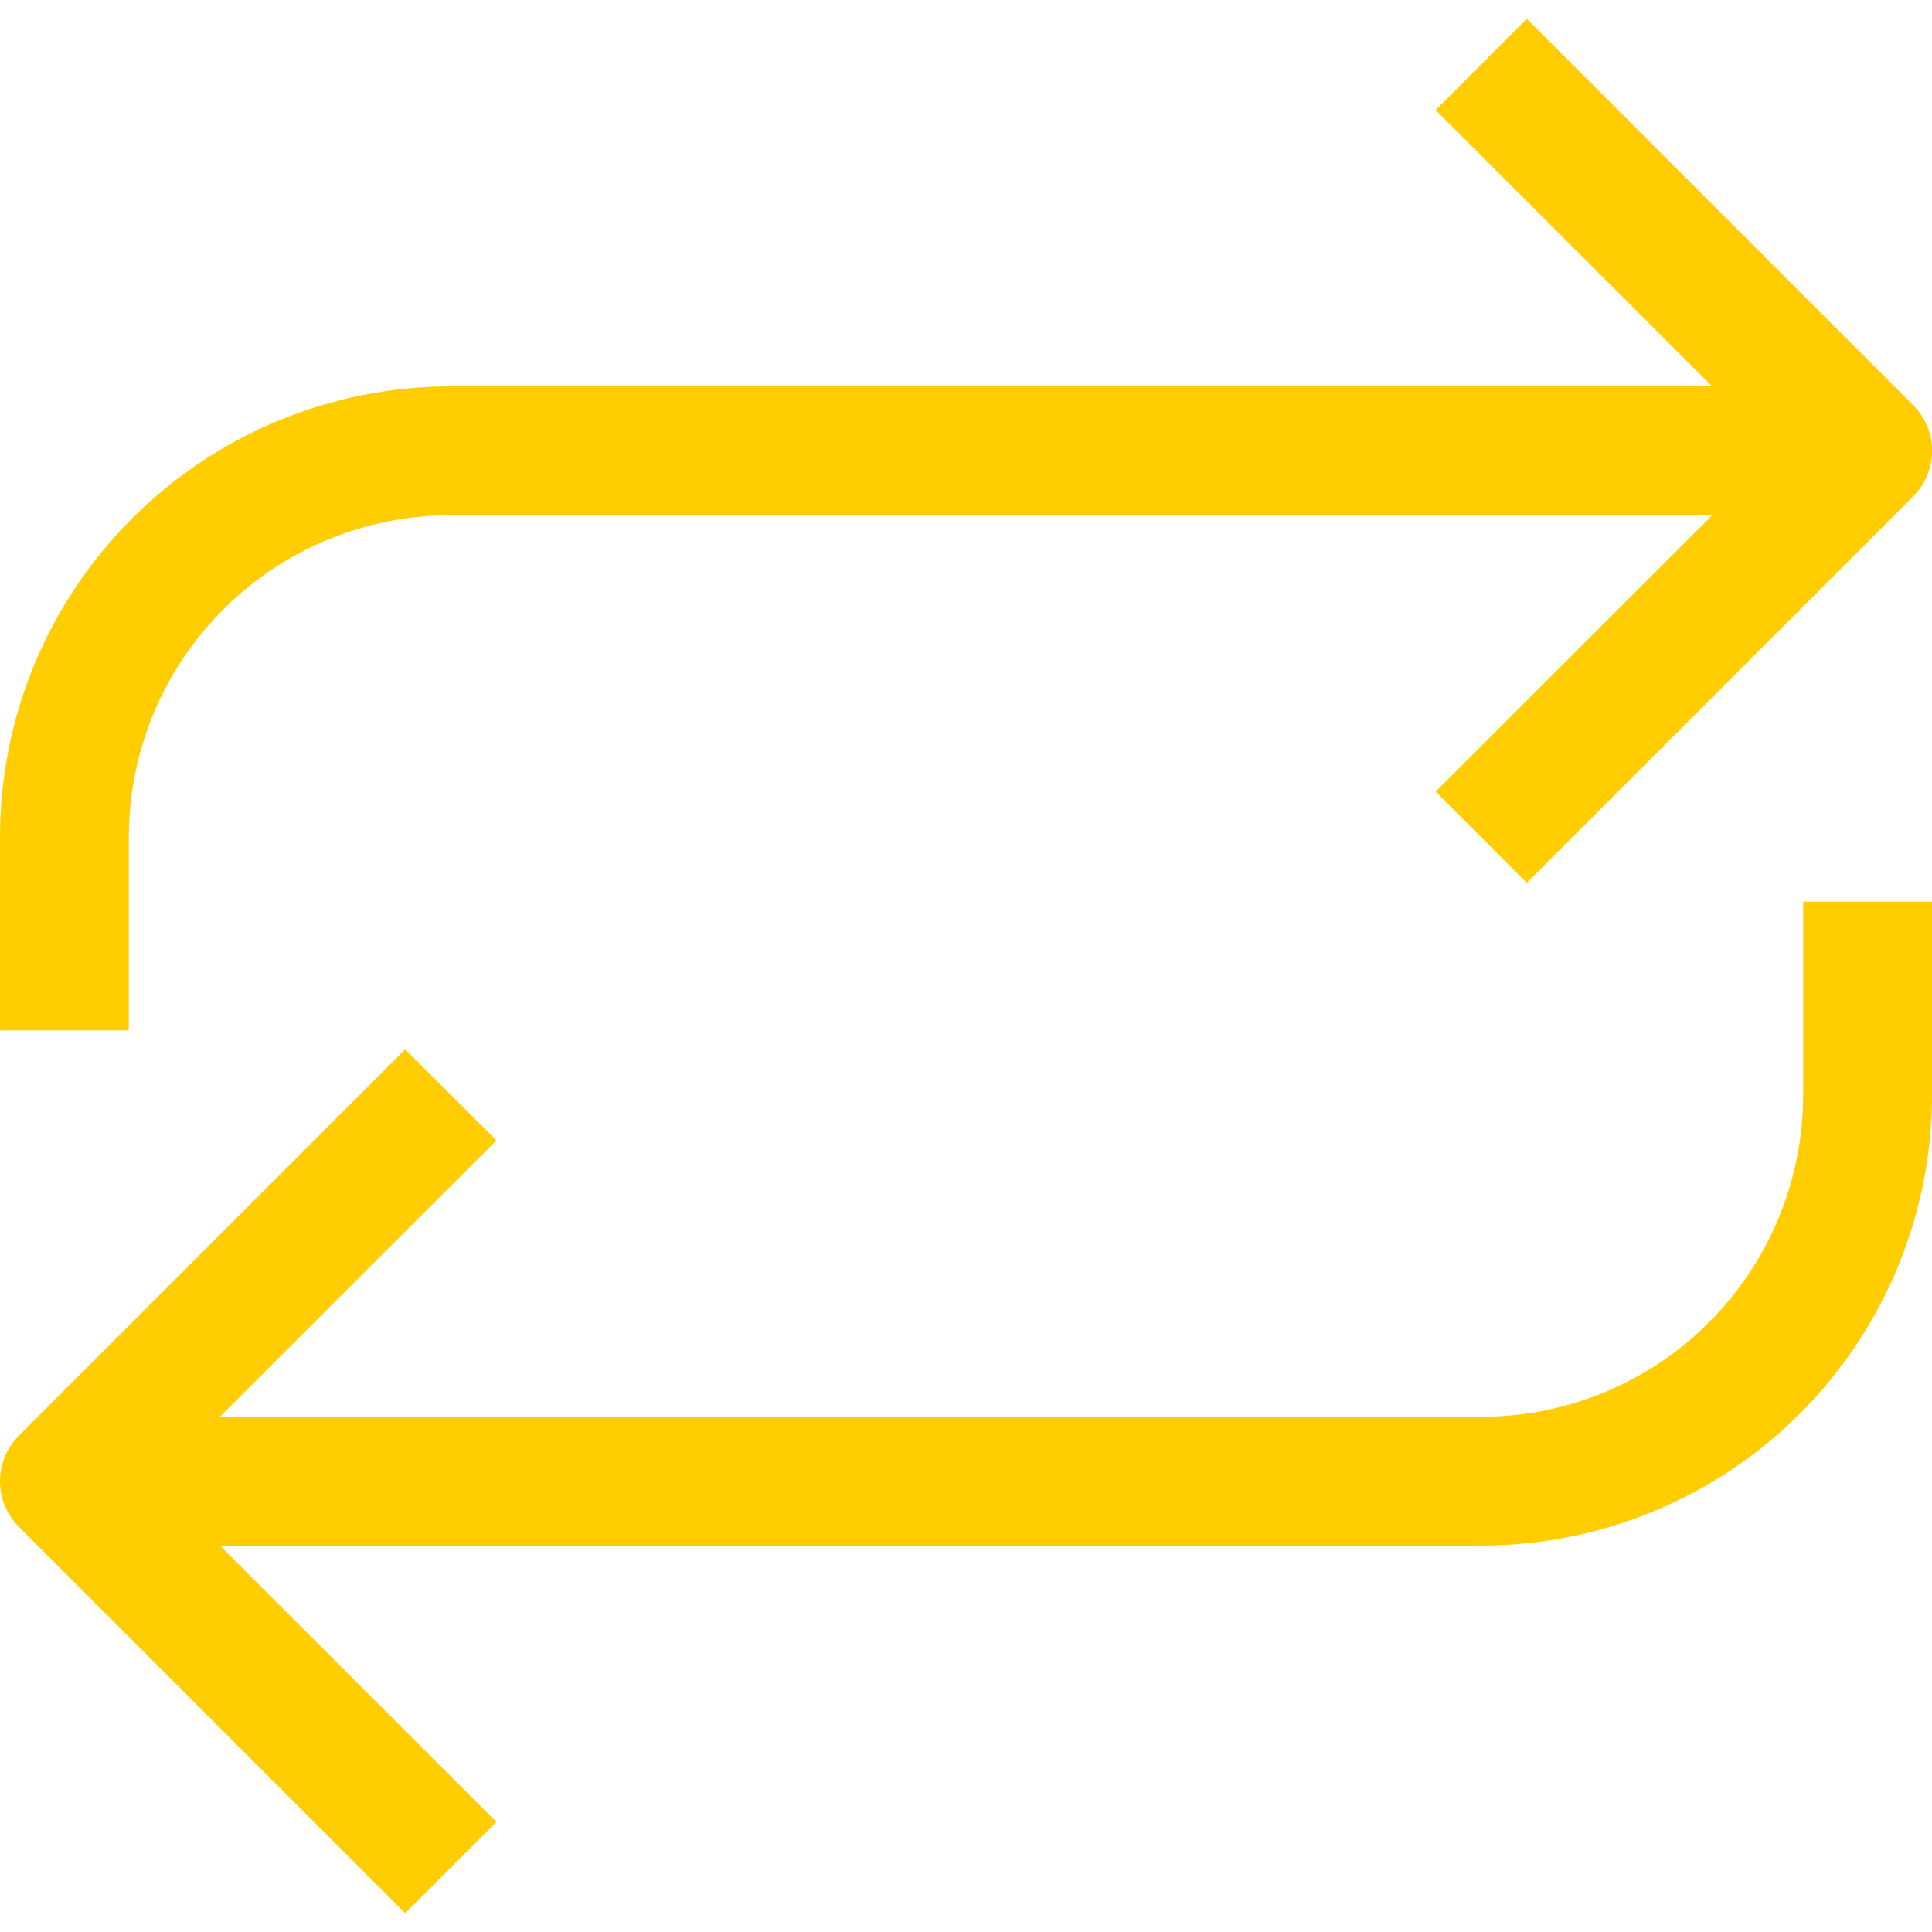
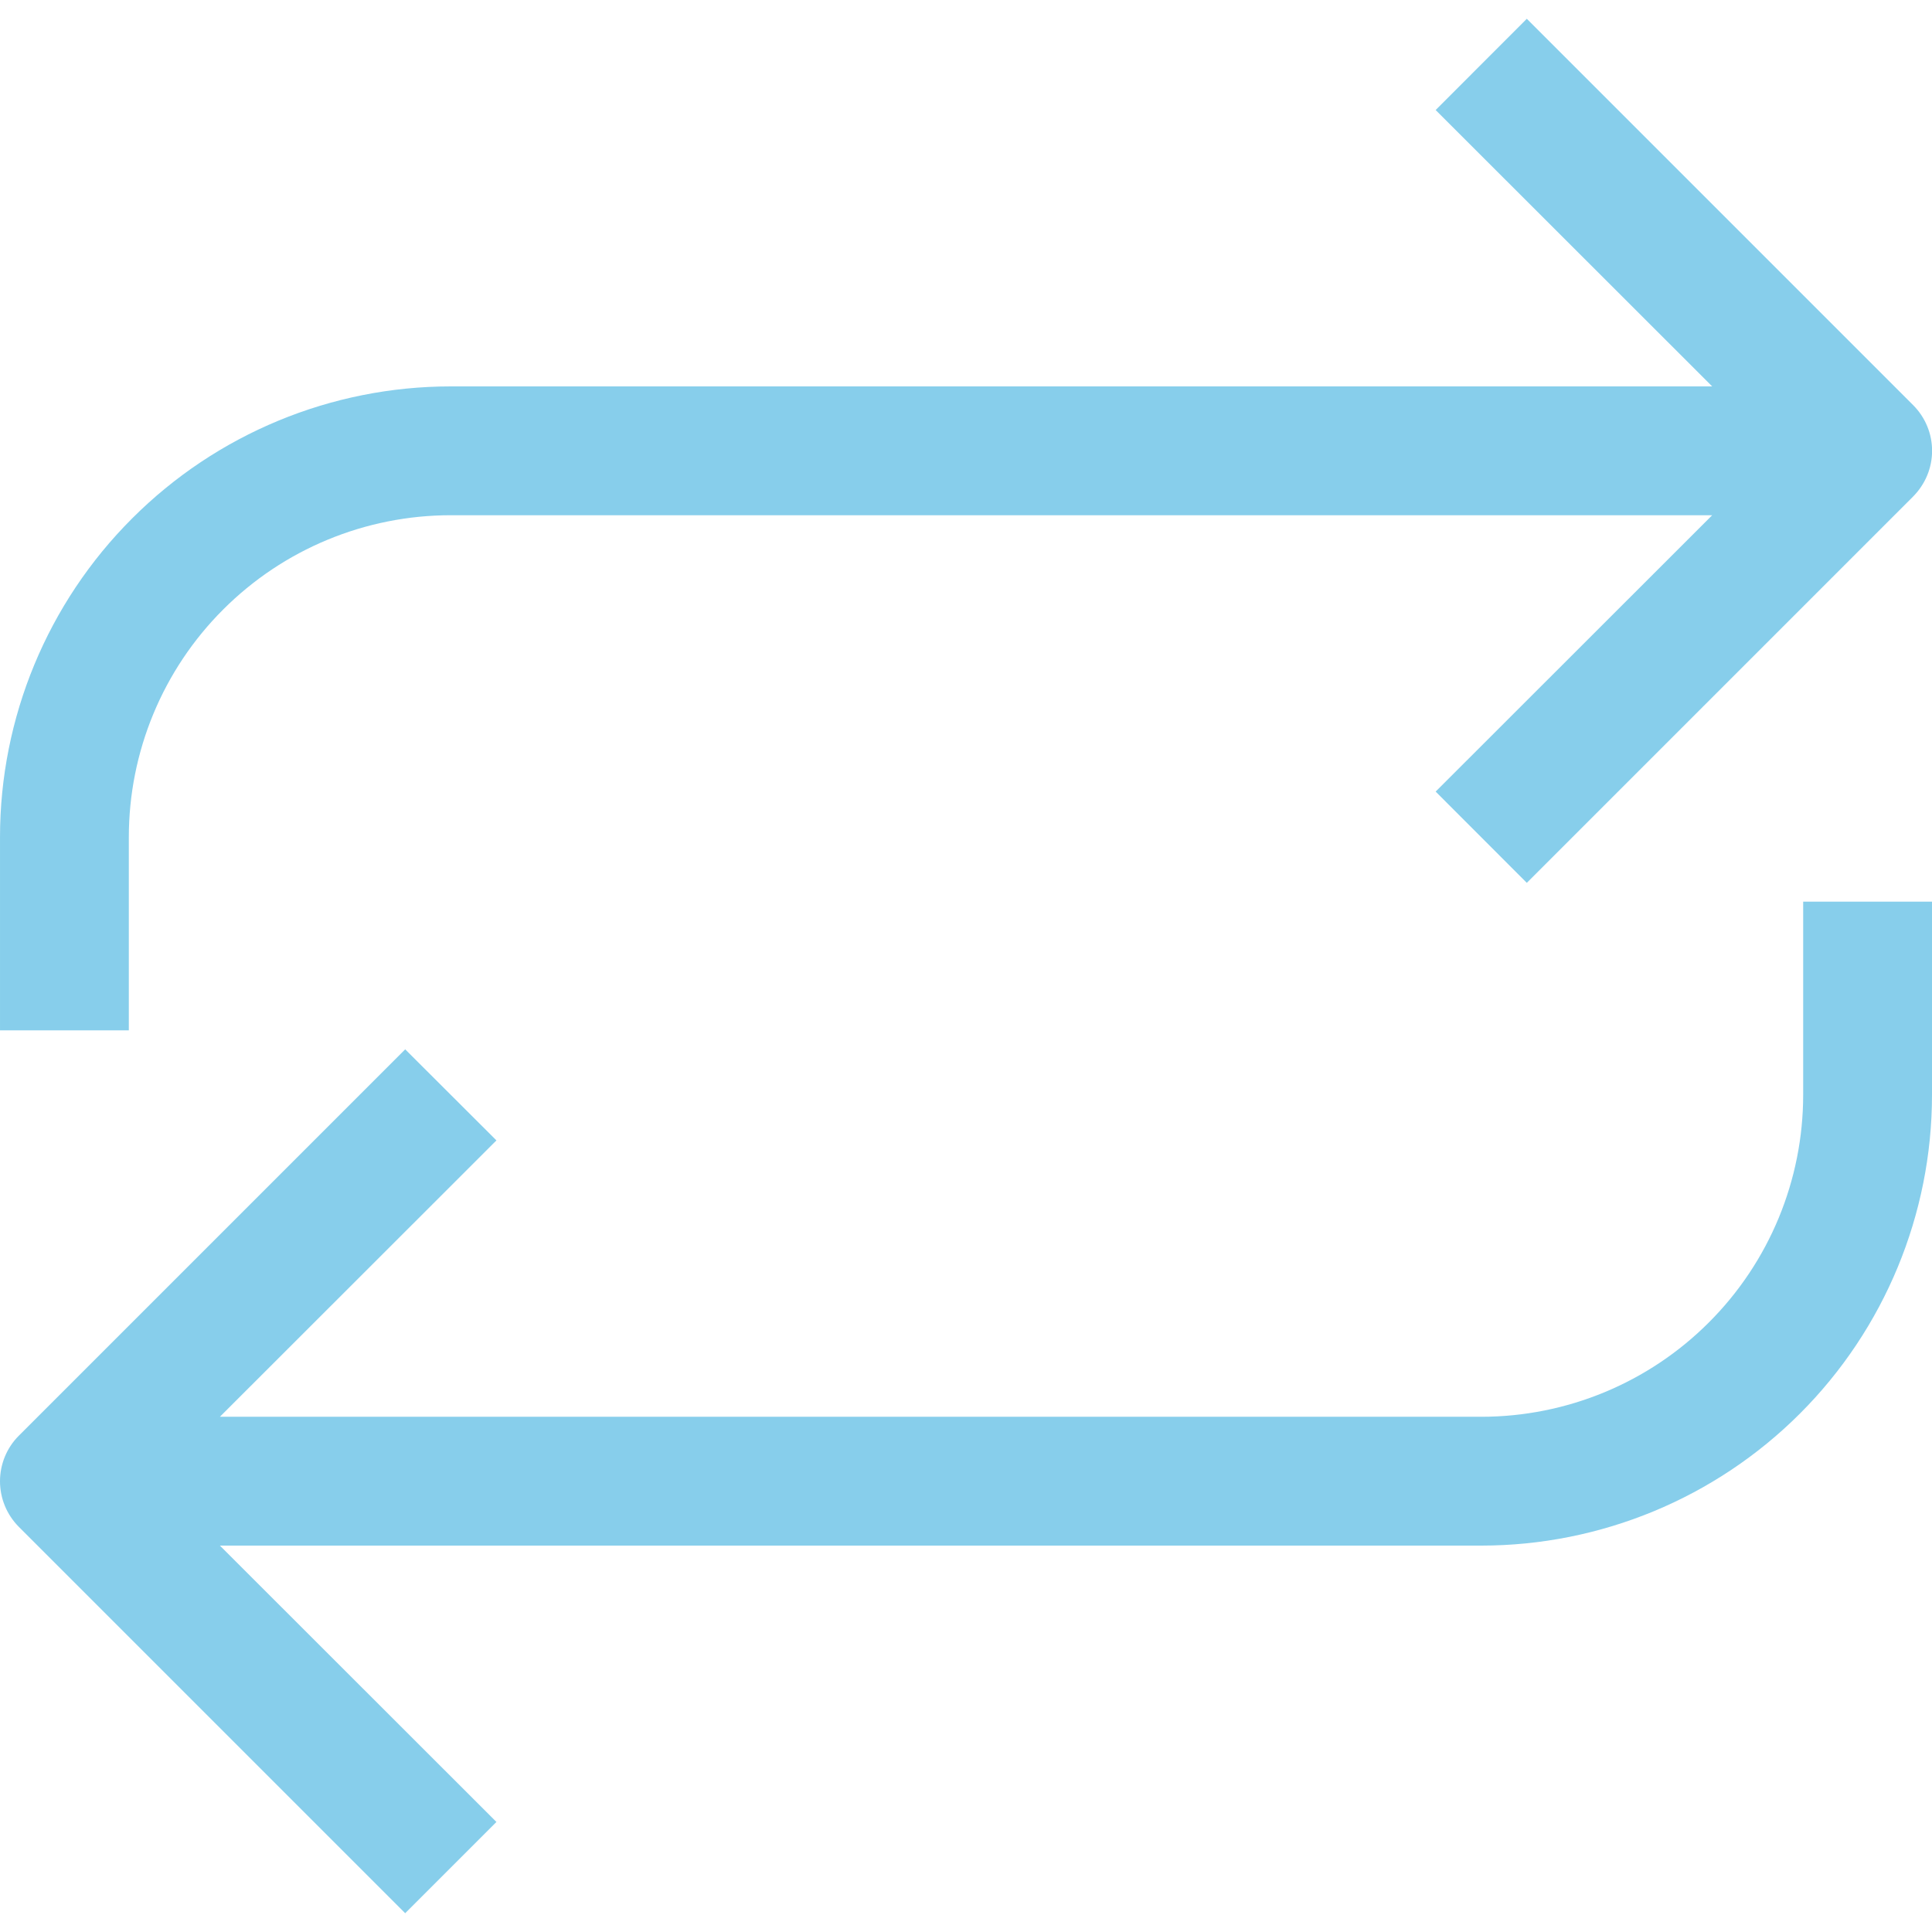
<svg xmlns="http://www.w3.org/2000/svg" width="22" height="22" viewBox="0 0 22 22" fill="none">
-   <path class="loop_icon" fill-rule="evenodd" clip-rule="evenodd" d="M19.497 4.4L16.348 1.253L17.386 0.214L21.786 4.614C21.854 4.682 21.908 4.763 21.945 4.852C21.982 4.941 22.001 5.037 22.001 5.133C22.001 5.23 21.982 5.325 21.945 5.414C21.908 5.503 21.854 5.584 21.786 5.653L17.386 10.053L16.348 9.014L19.497 5.867H5.133C4.161 5.867 3.228 6.253 2.541 6.941C1.853 7.628 1.467 8.561 1.467 9.533V11.733H8.84514e-05V9.533C8.84514e-05 8.172 0.541 6.866 1.504 5.904C2.466 4.941 3.772 4.4 5.133 4.4H19.497ZM22 10.267V12.467C22 13.828 21.459 15.134 20.497 16.096C19.534 17.059 18.228 17.6 16.867 17.6H2.504L5.653 20.747L4.614 21.786L0.214 17.386C0.077 17.248 -0 17.062 -0 16.867C-0 16.673 0.077 16.486 0.214 16.349L4.614 11.949L5.653 12.986L2.504 16.133H16.867C17.839 16.133 18.772 15.747 19.459 15.059C20.147 14.372 20.533 13.439 20.533 12.467V10.267H22Z" fill="#ffcd00" />
+   <path class="loop_icon" fill-rule="evenodd" clip-rule="evenodd" d="M19.497 4.4L16.348 1.253L17.386 0.214L21.786 4.614C21.854 4.682 21.908 4.763 21.945 4.852C21.982 4.941 22.001 5.037 22.001 5.133C22.001 5.23 21.982 5.325 21.945 5.414C21.908 5.503 21.854 5.584 21.786 5.653L17.386 10.053L16.348 9.014L19.497 5.867H5.133C4.161 5.867 3.228 6.253 2.541 6.941C1.853 7.628 1.467 8.561 1.467 9.533V11.733H8.84514e-05V9.533C8.84514e-05 8.172 0.541 6.866 1.504 5.904C2.466 4.941 3.772 4.4 5.133 4.4H19.497ZM22 10.267V12.467C22 13.828 21.459 15.134 20.497 16.096C19.534 17.059 18.228 17.6 16.867 17.6H2.504L5.653 20.747L4.614 21.786L0.214 17.386C0.077 17.248 -0 17.062 -0 16.867C-0 16.673 0.077 16.486 0.214 16.349L4.614 11.949L5.653 12.986L2.504 16.133H16.867C17.839 16.133 18.772 15.747 19.459 15.059C20.147 14.372 20.533 13.439 20.533 12.467V10.267H22Z" fill="skyblue" />
</svg>
